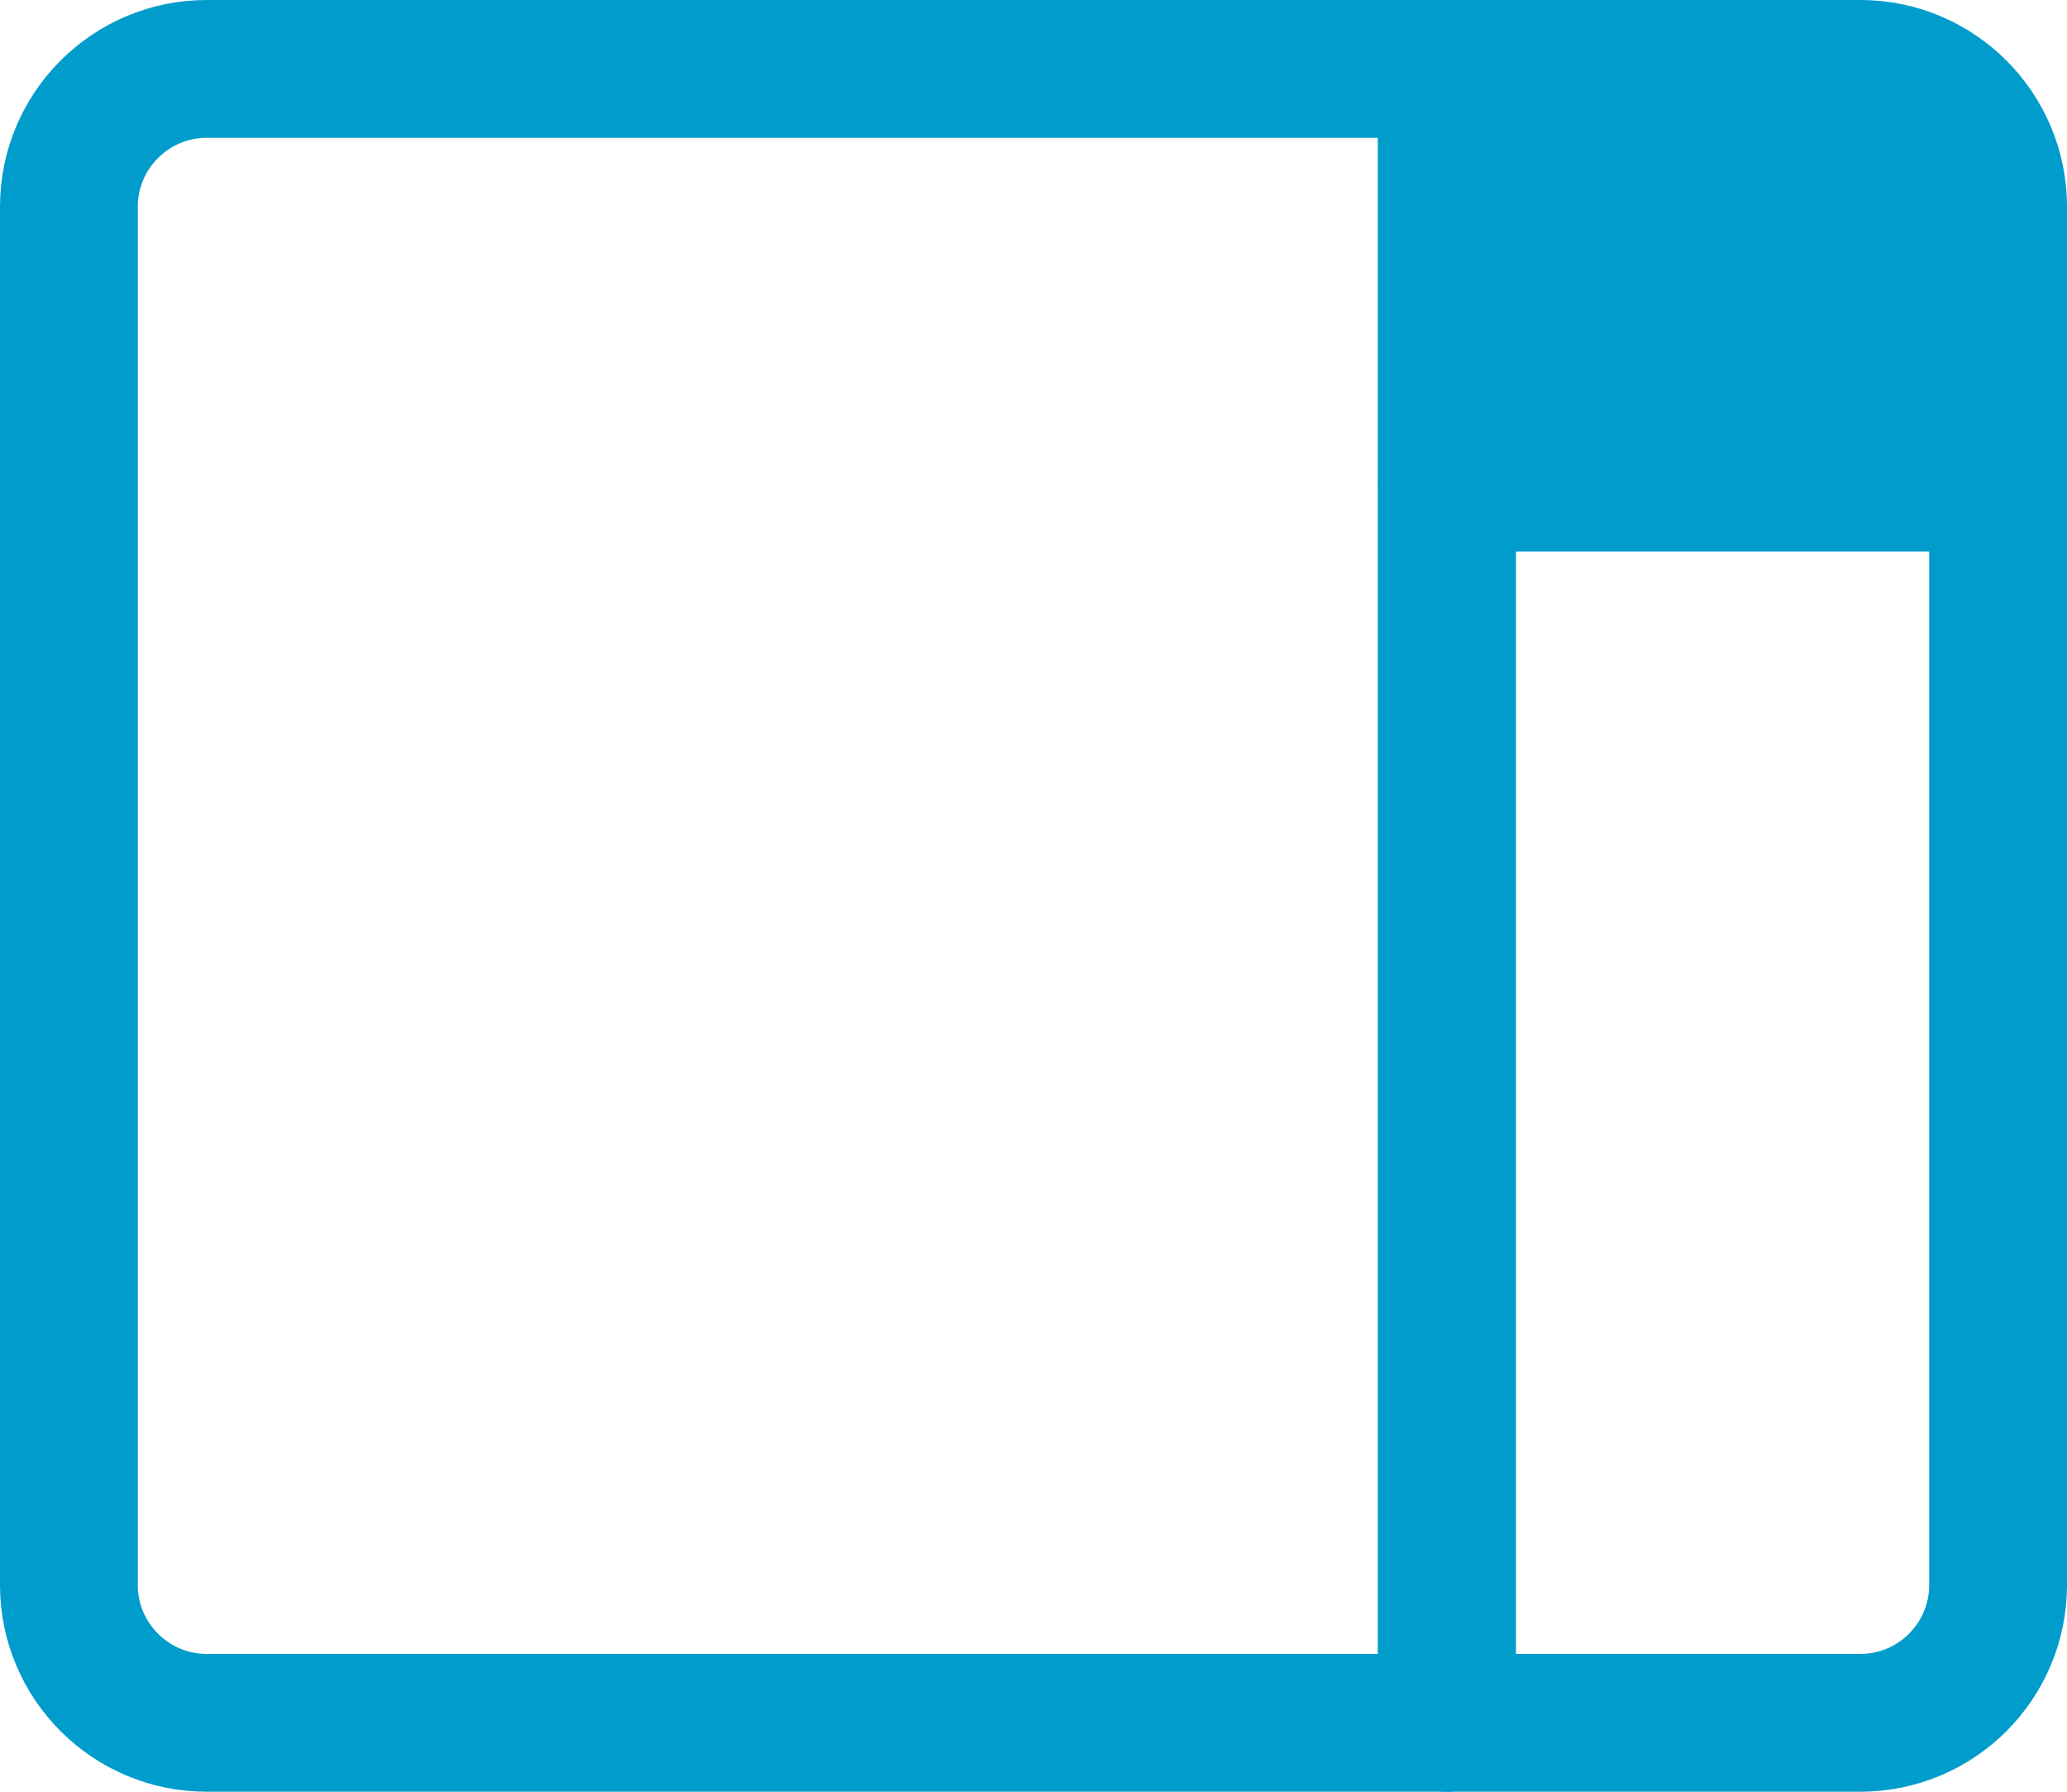
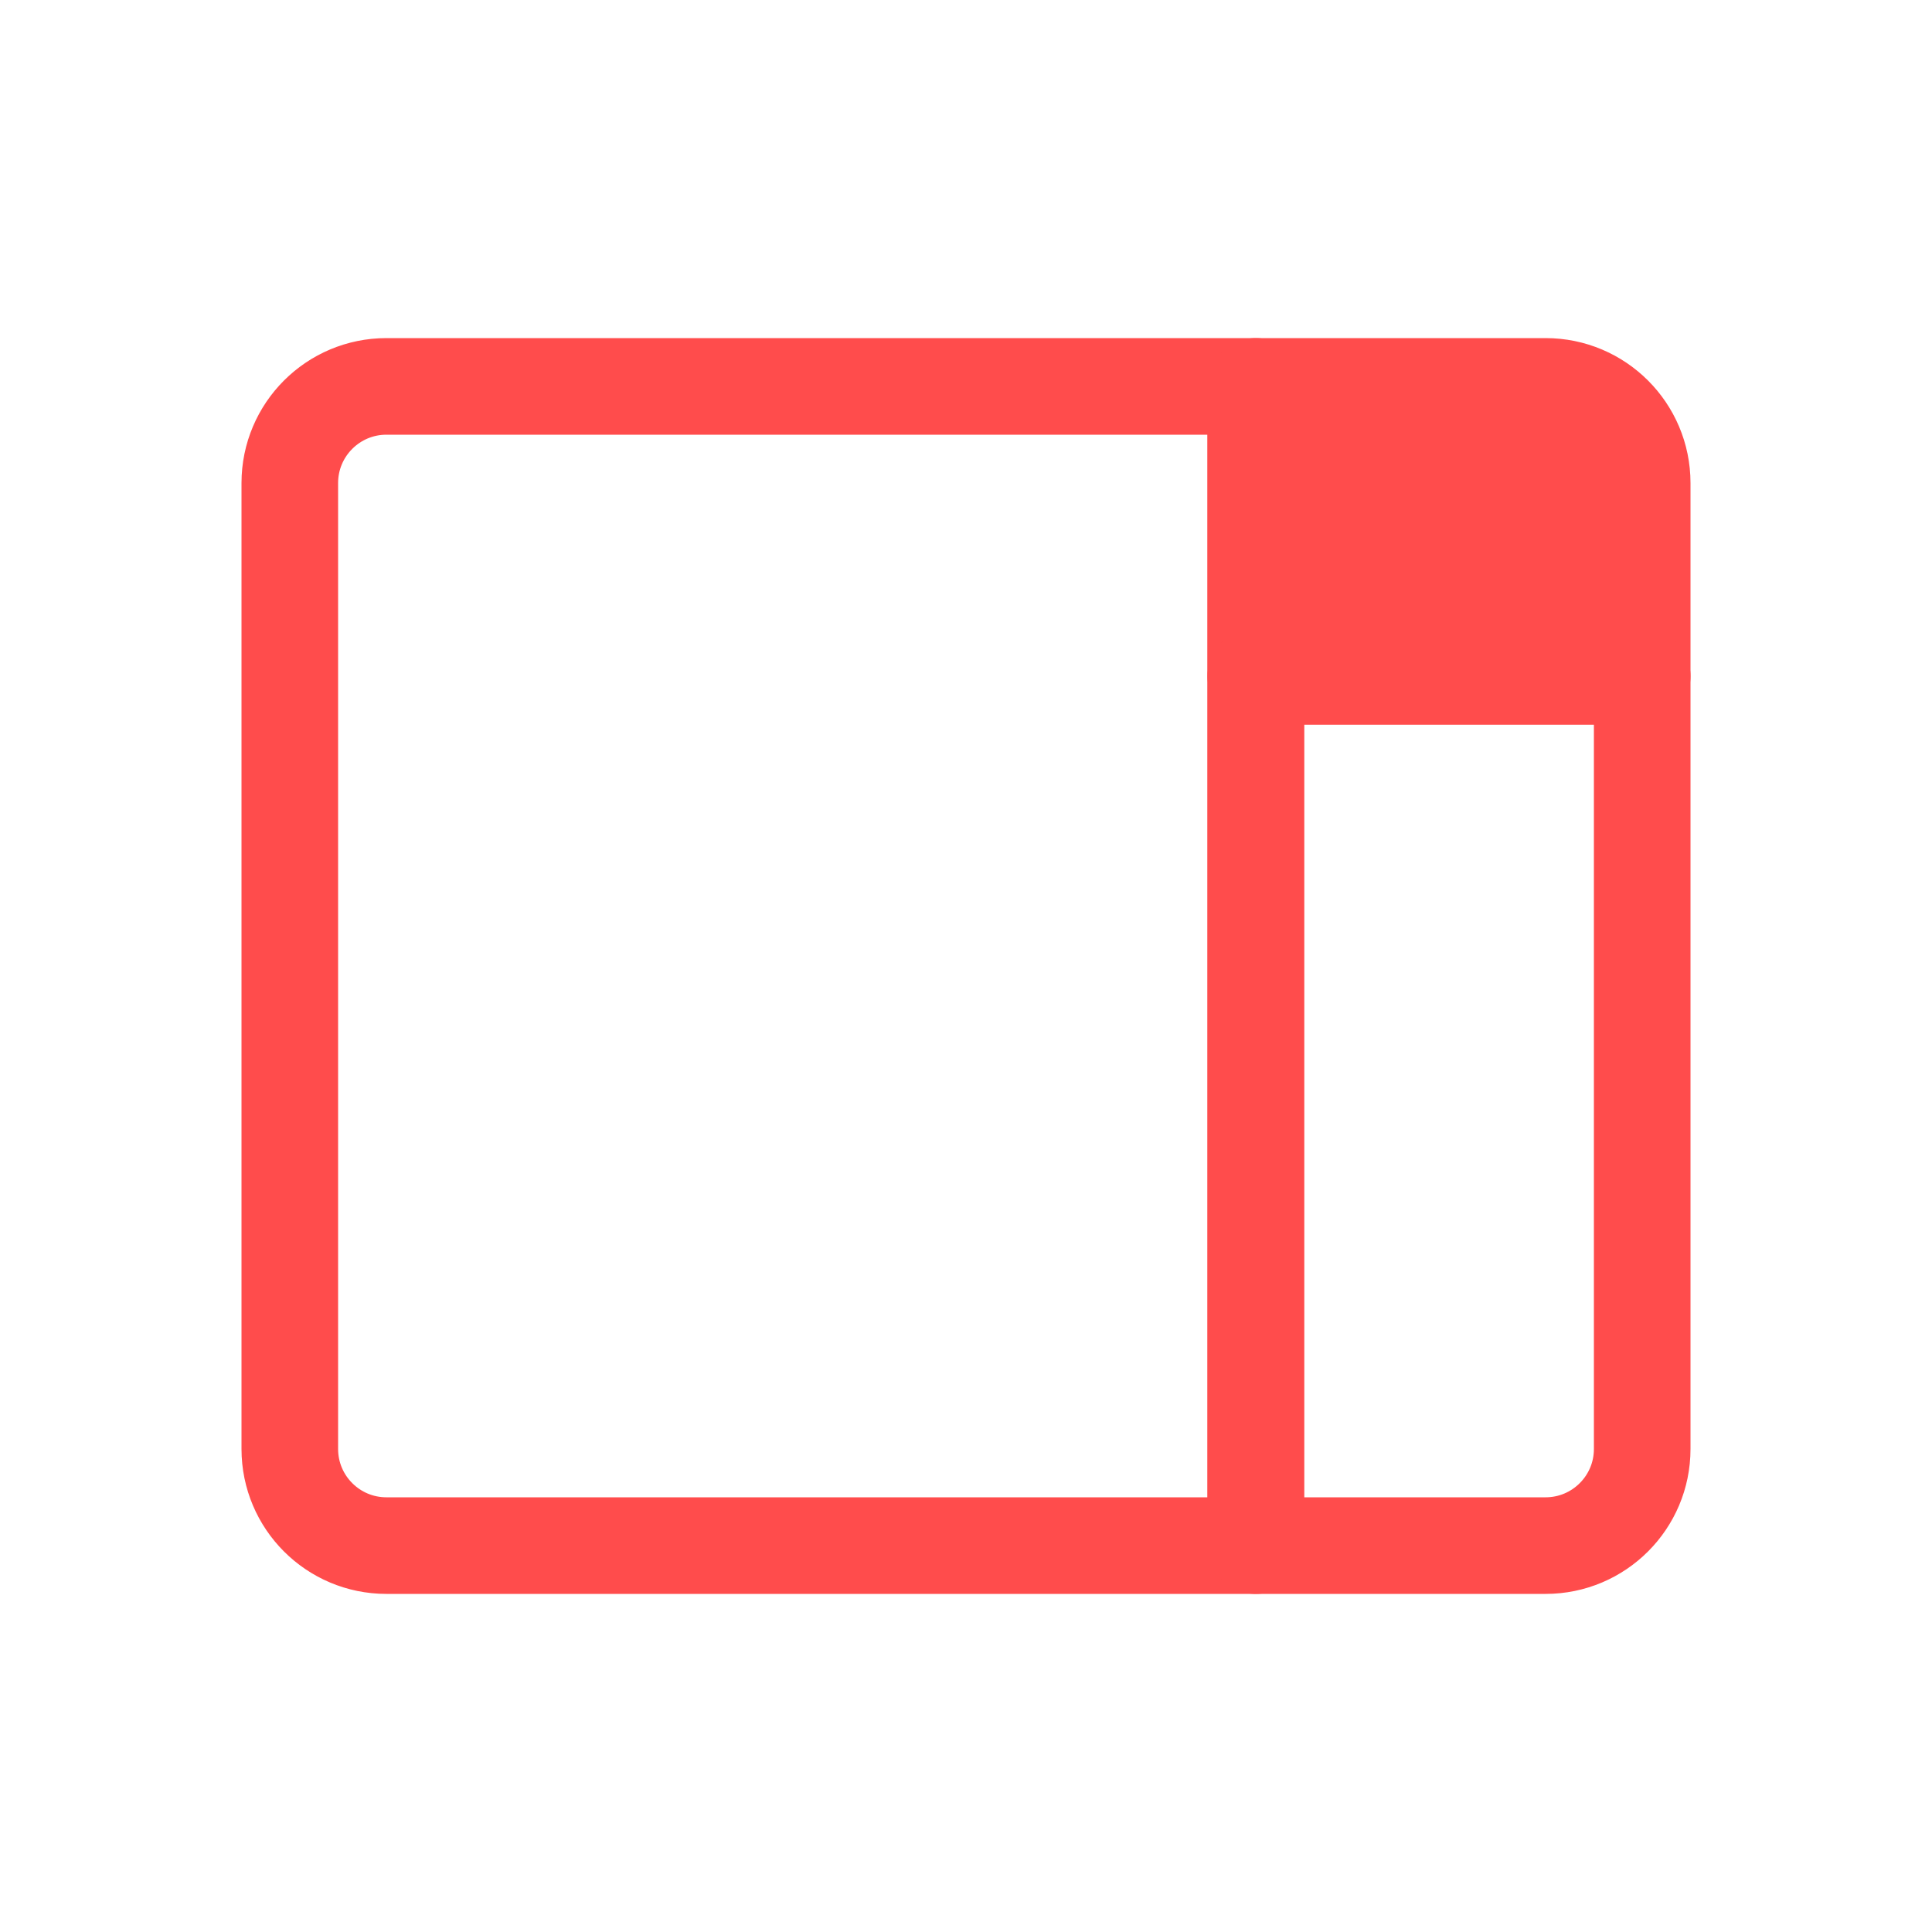
- <svg xmlns="http://www.w3.org/2000/svg" version="1.1" width="15" height="13" viewBox="0,0,15,13">
-   <g transform="translate(-232.5,-173.5)">
-     <g data-paper-data="{&quot;isPaintingLayer&quot;:true}" fill-rule="evenodd" stroke="#009ccc" stroke-width="1" stroke-linecap="round" stroke-linejoin="round" stroke-miterlimit="10" stroke-dasharray="" stroke-dashoffset="0" style="mix-blend-mode: normal">
-       <path d="M234,174h9v12h-9v0c-0.552,0 -1,-0.448 -1,-1v-10v0c0,-0.552 0.448,-1 1,-1z" fill="none" />
-       <path d="M243,174h3v0c0.552,0 1,0.448 1,1v2h-4z" fill="#009ccc" />
-       <path d="M243,177h4v8v0c0,0.552 -0.448,1 -1,1h-3z" fill="none" />
+ <svg xmlns="http://www.w3.org/2000/svg" width="20px" height="20px" viewBox="0 0 20 20" version="1.1">
+   <defs />
+   <g id="Page-1" stroke="none" stroke-width="1" fill="none" fill-rule="evenodd" stroke-linecap="round" stroke-linejoin="round">
+     <g id="Small-Stage-(inactive)" stroke="#FF4C4C">
+       <g id="small-stage-(inactive)" transform="translate(3, 4)">
+         <path d="M1,0 L10,0 L10,12 L1,12 L1,12 C0.448,12 6.76353751e-17,11.552 0,11 L0,1 L0,1 C-6.76353751e-17,0.448 0.448,1.01453063e-16 1,0 Z" id="Rectangle" />
+         <path d="M10,0 L13,0 L13,0 C13.552,-1.01453063e-16 14,0.448 14,1 L14,3 L10,3 L10,0 Z" id="Rectangle" fill="#FF4C4C" />
+         <path d="M10,3 L14,3 L14,11 L14,11 C14,11.552 13.552,12 13,12 L10,12 L10,3 Z" id="Rectangle-Copy" />
+       </g>
    </g>
  </g>
</svg>
